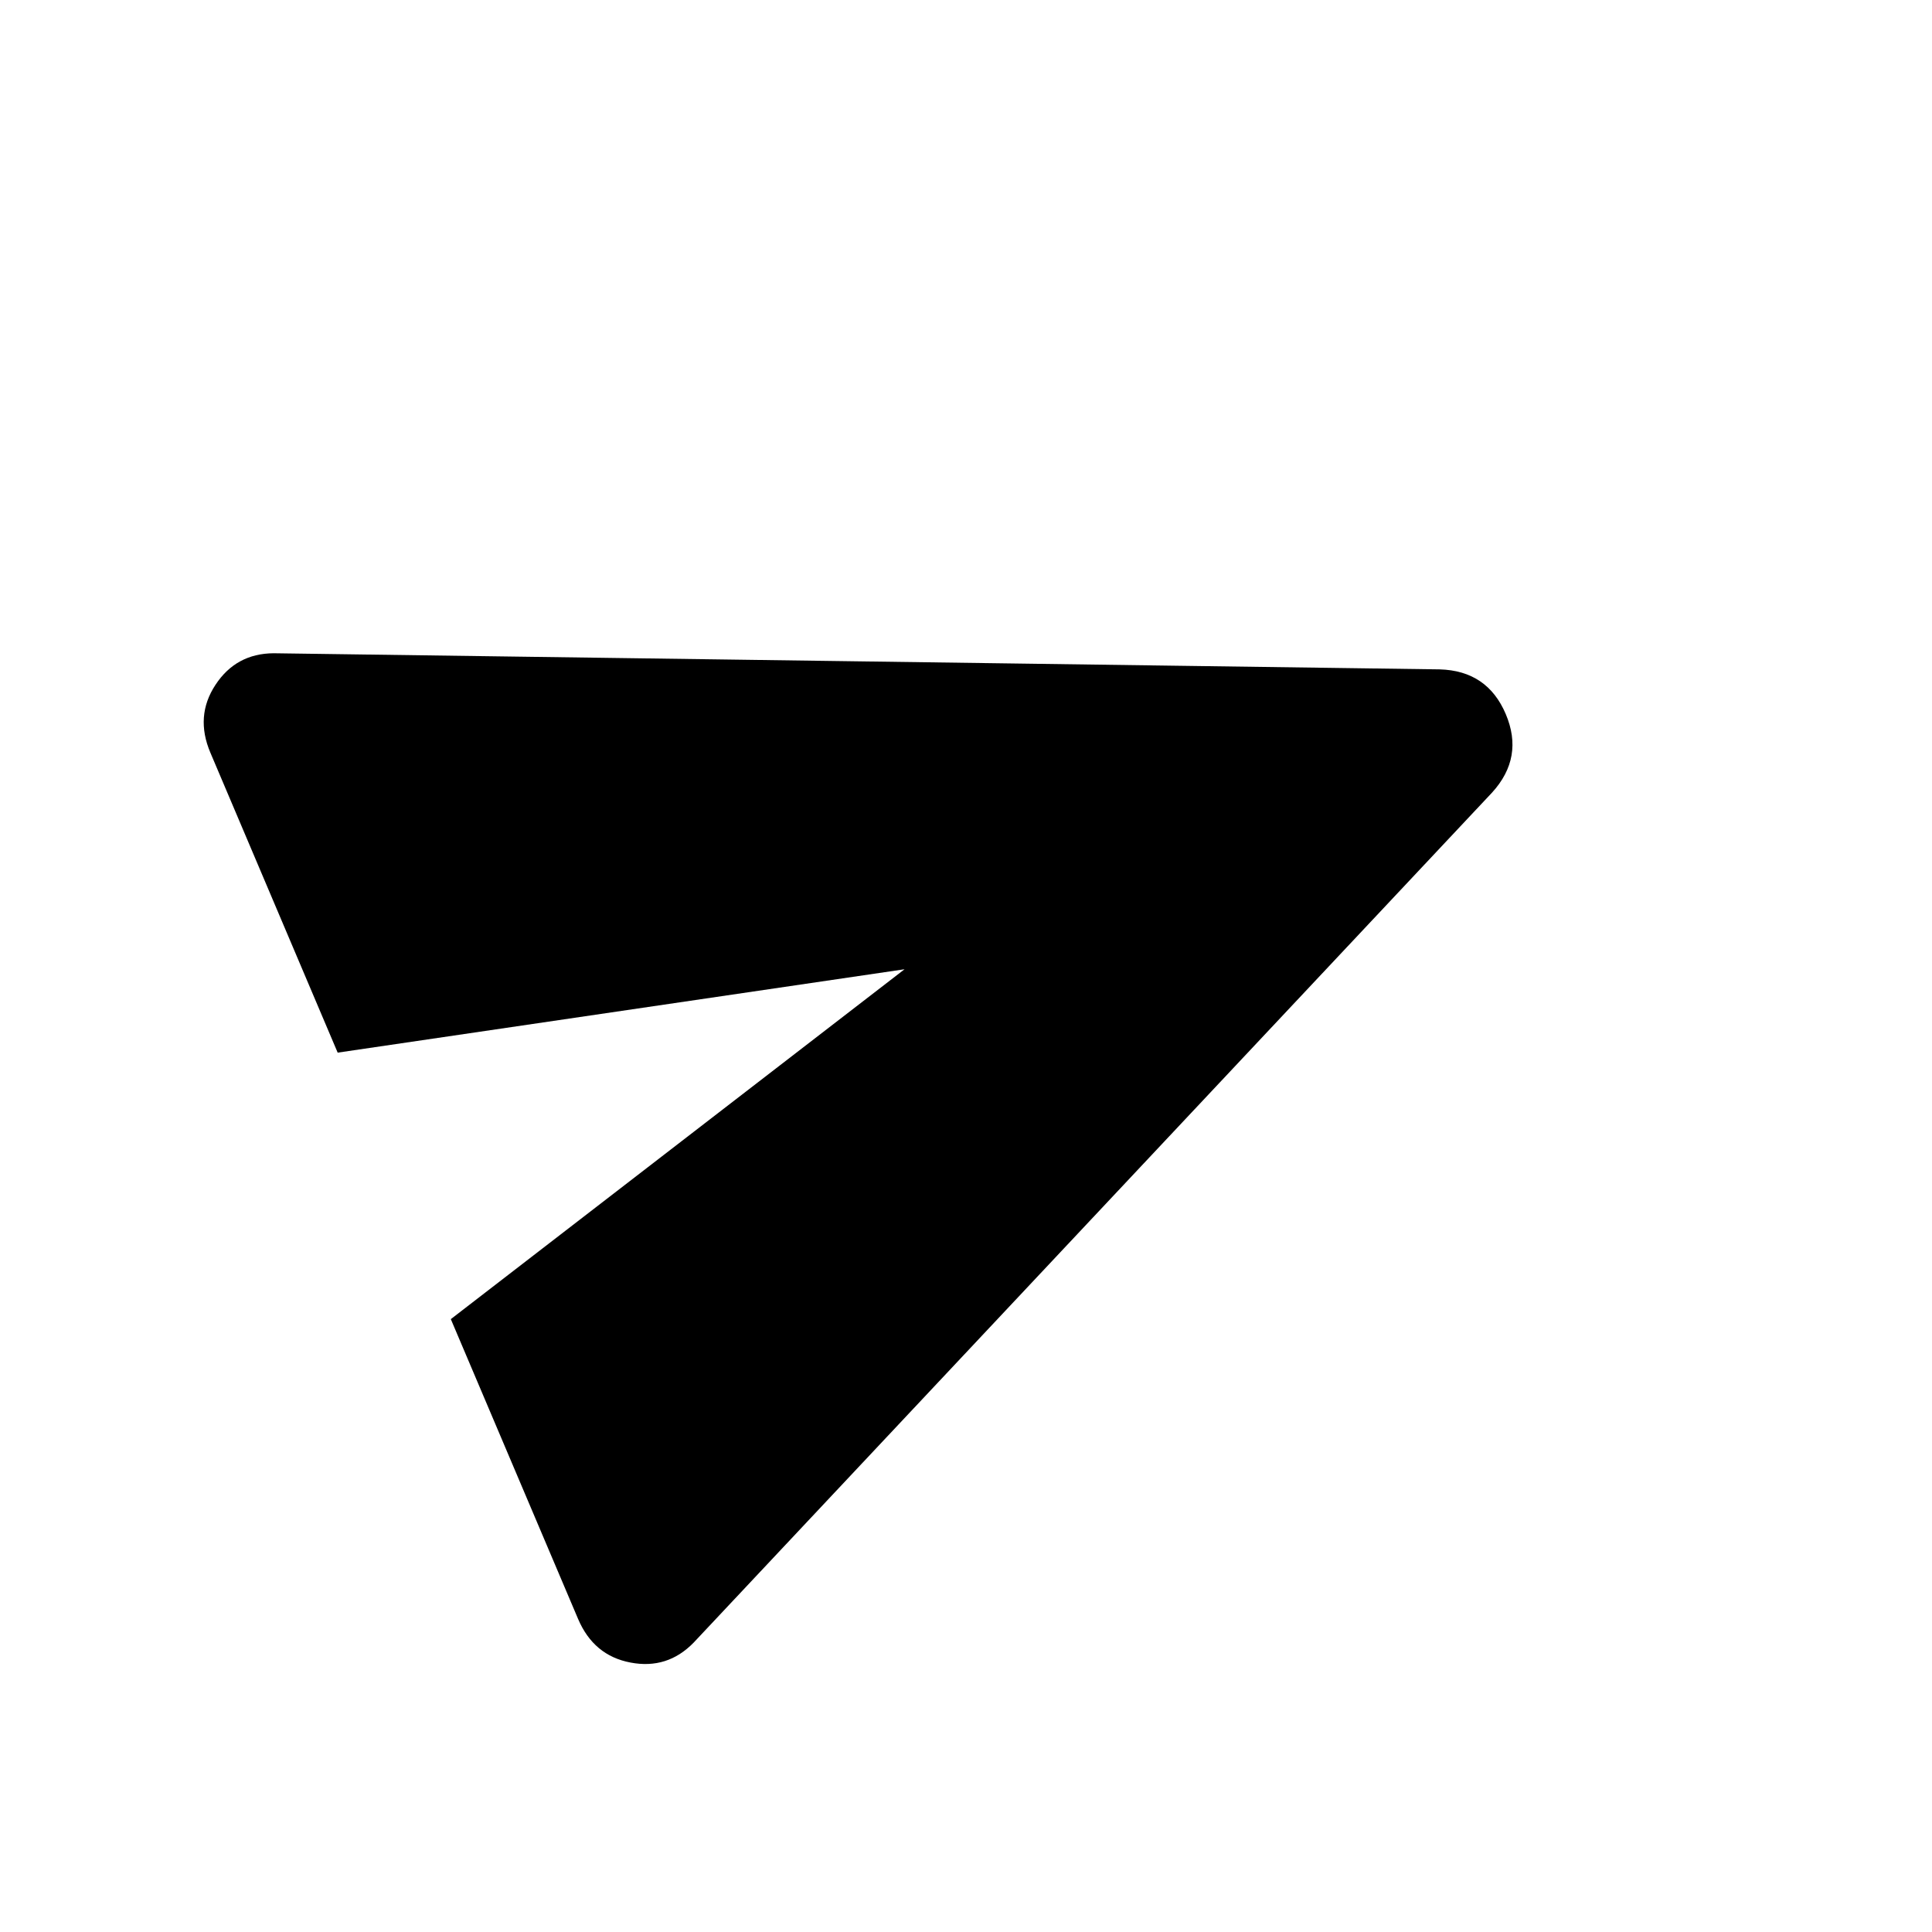
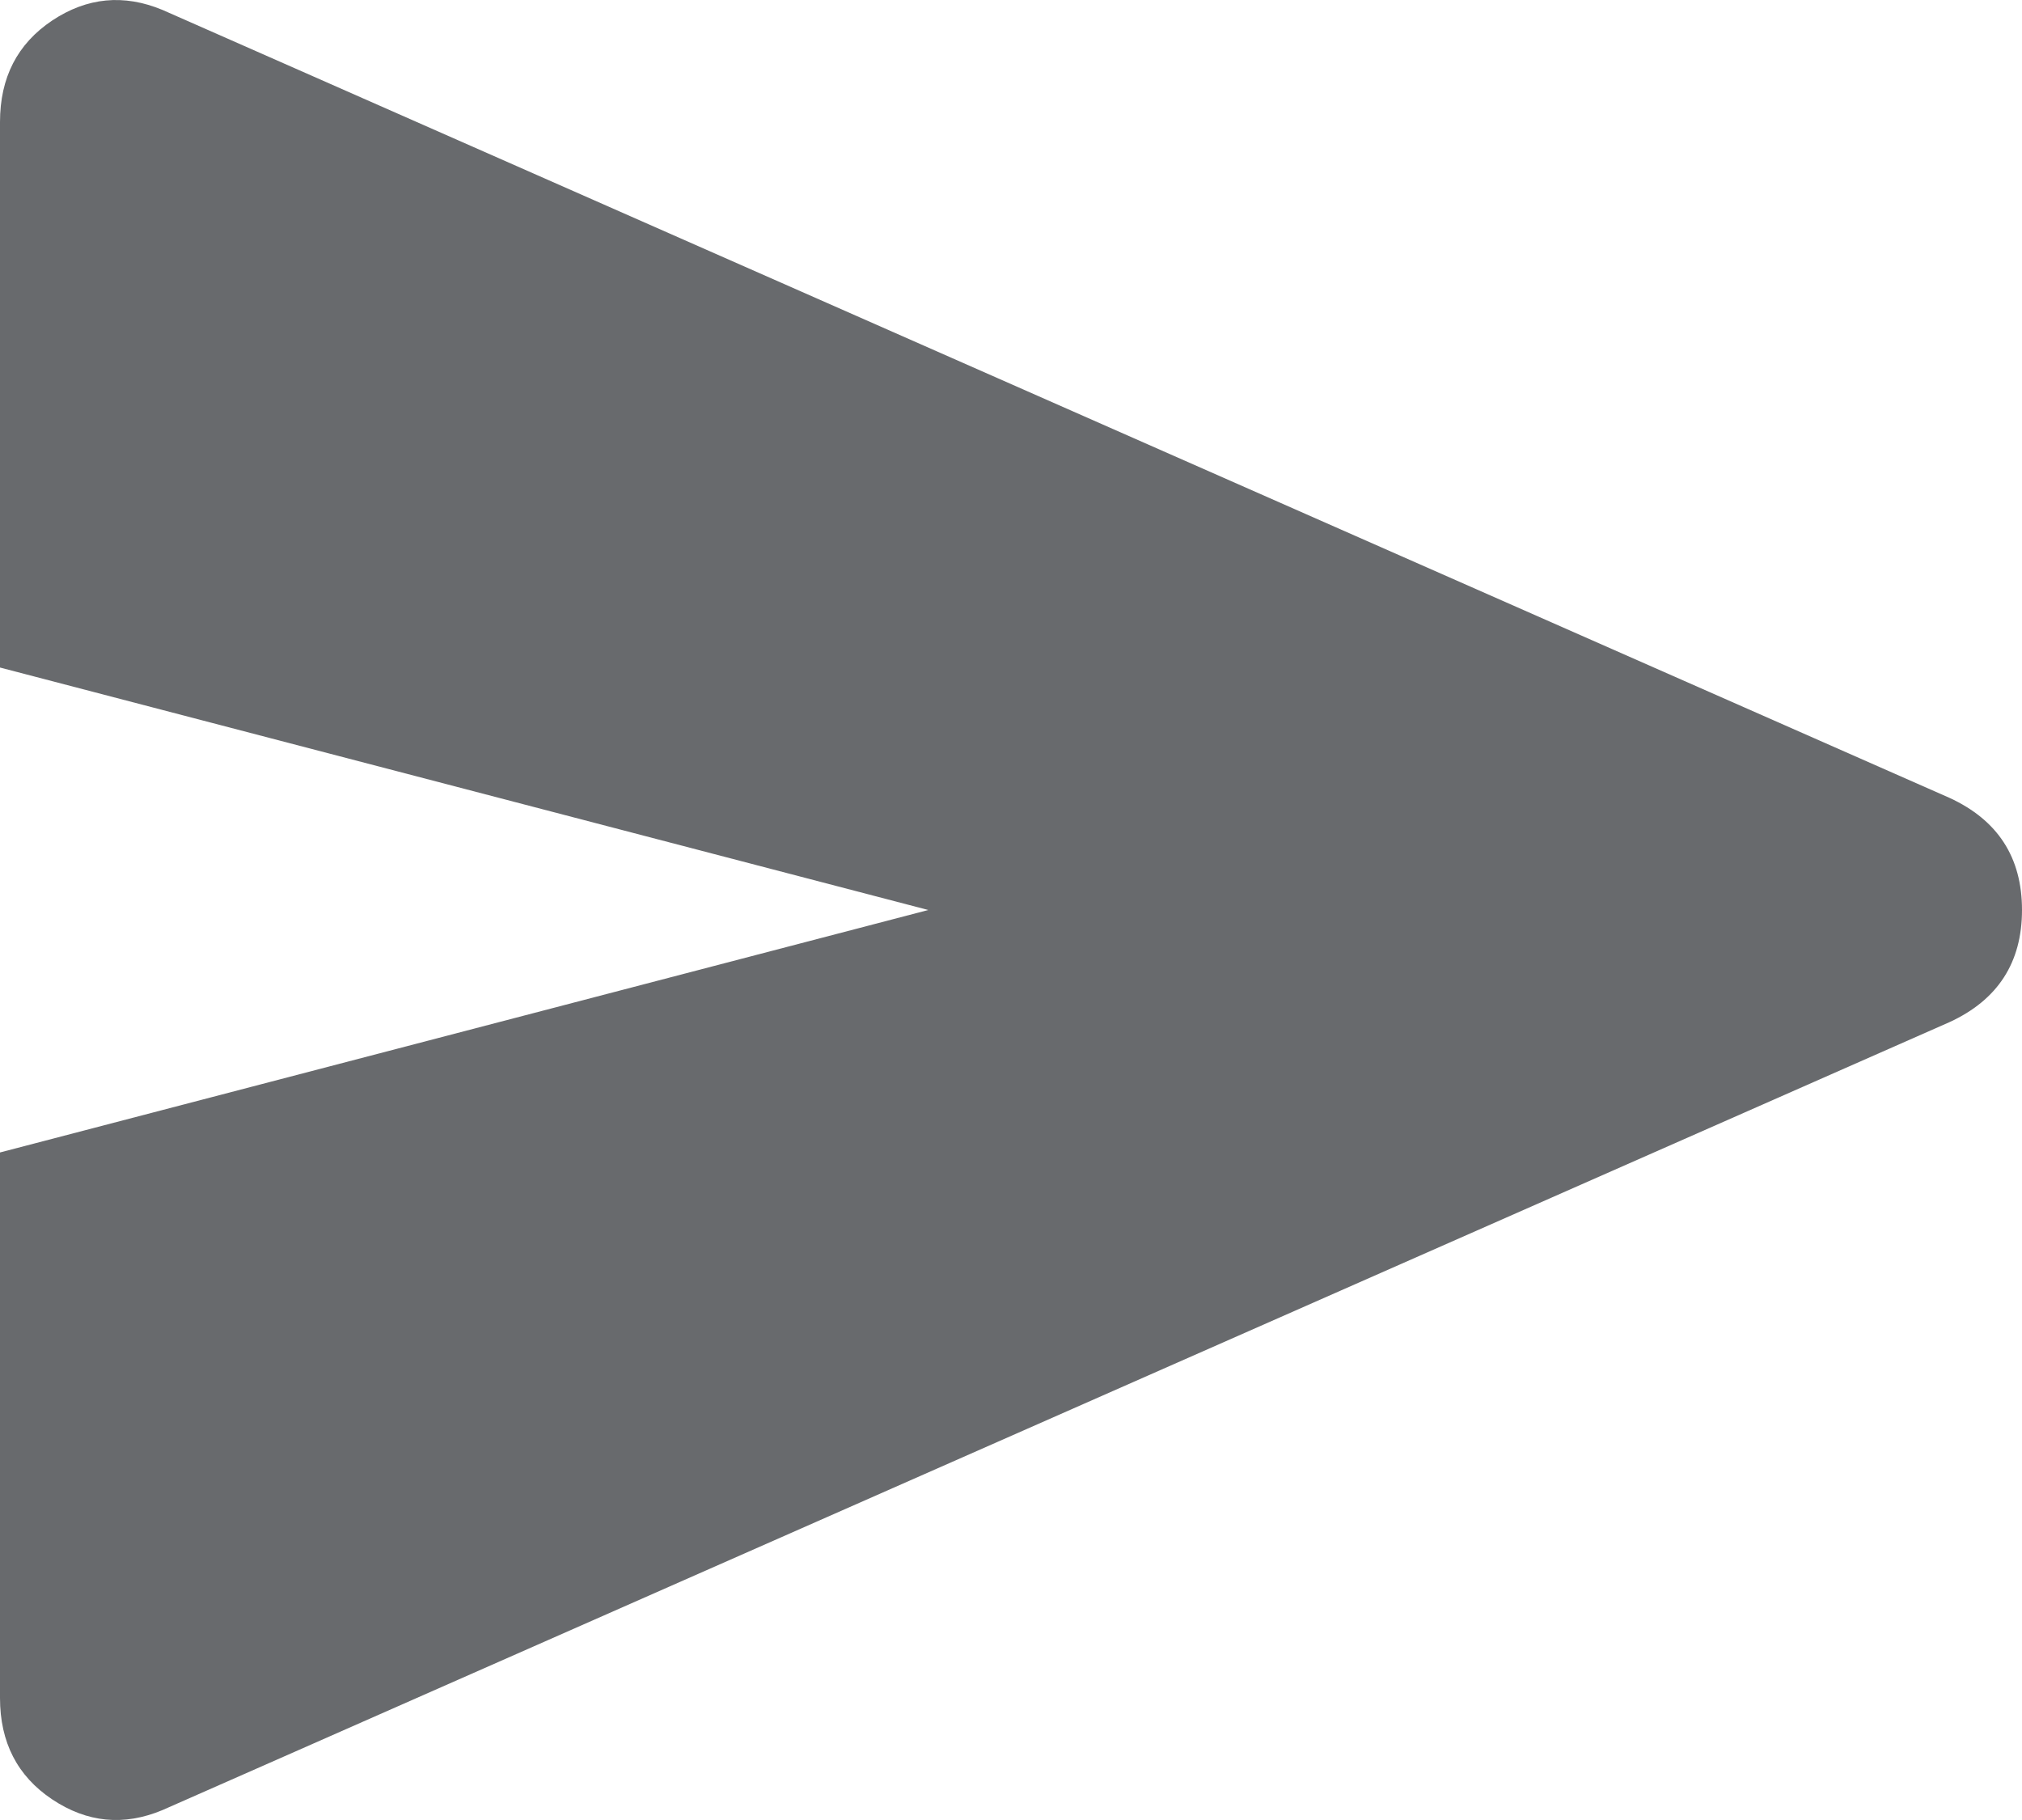
- <svg xmlns="http://www.w3.org/2000/svg" width="auto" height="auto" viewBox="0 0 32 32" fill="none">
-   <path d="M11.488 27.208C11.198 27.505 10.85 27.615 10.443 27.537C10.036 27.46 9.747 27.219 9.575 26.815L7.467 21.849L14.982 16.054L5.593 17.435L3.485 12.468C3.313 12.064 3.341 11.688 3.569 11.343C3.796 10.997 4.117 10.823 4.531 10.82L23.847 11.087C24.373 11.102 24.737 11.349 24.94 11.827C25.143 12.305 25.068 12.739 24.713 13.128L11.488 27.208Z" fill="currentColor" />
+ <svg xmlns="http://www.w3.org/2000/svg" width="auto" height="auto" viewBox="0 0 20 18" fill="none">
+   <path d="M1.607 17.902C1.224 18.062 0.861 18.026 0.516 17.796C0.172 17.566 0 17.232 0 16.793L0 11.398L9.182 9L0 6.602L0 1.207C0 0.767 0.172 0.433 0.516 0.203C0.861 -0.026 1.224 -0.061 1.607 0.098L19.283 7.891C19.761 8.111 20 8.48 20 9C20 9.519 19.761 9.889 19.283 10.109L1.607 17.902Z" fill="#686A6D" />
</svg>
